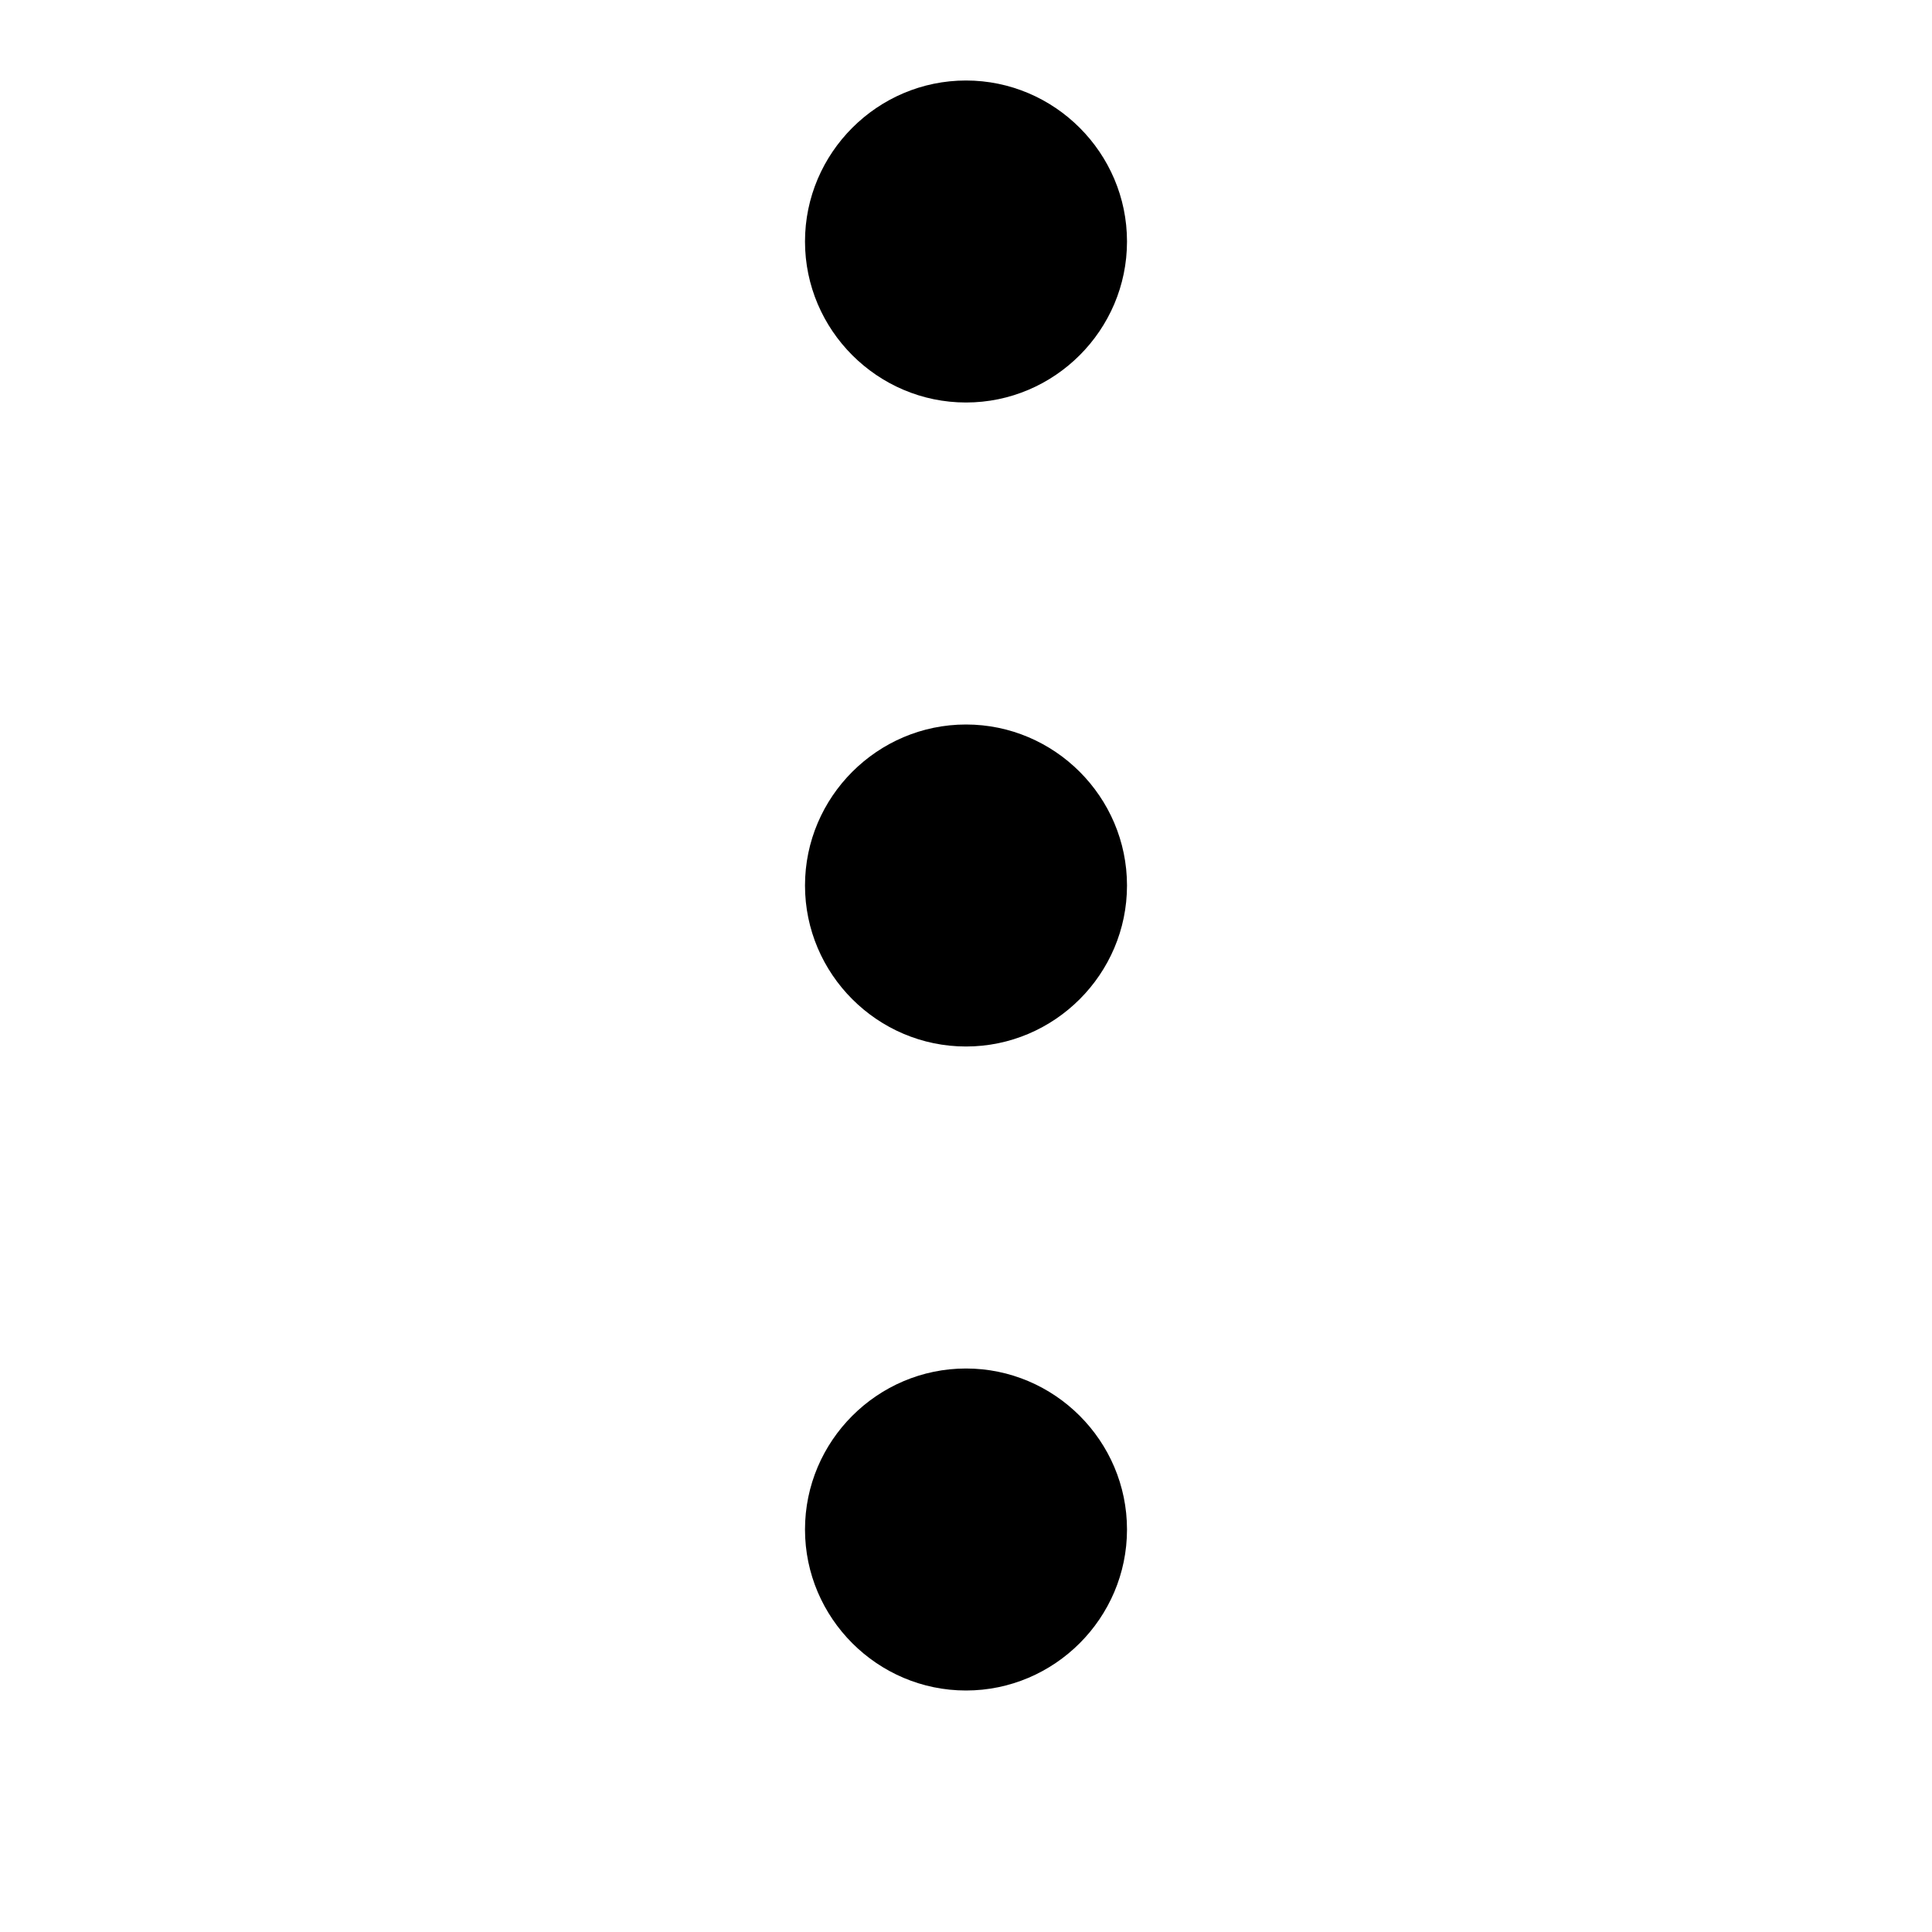
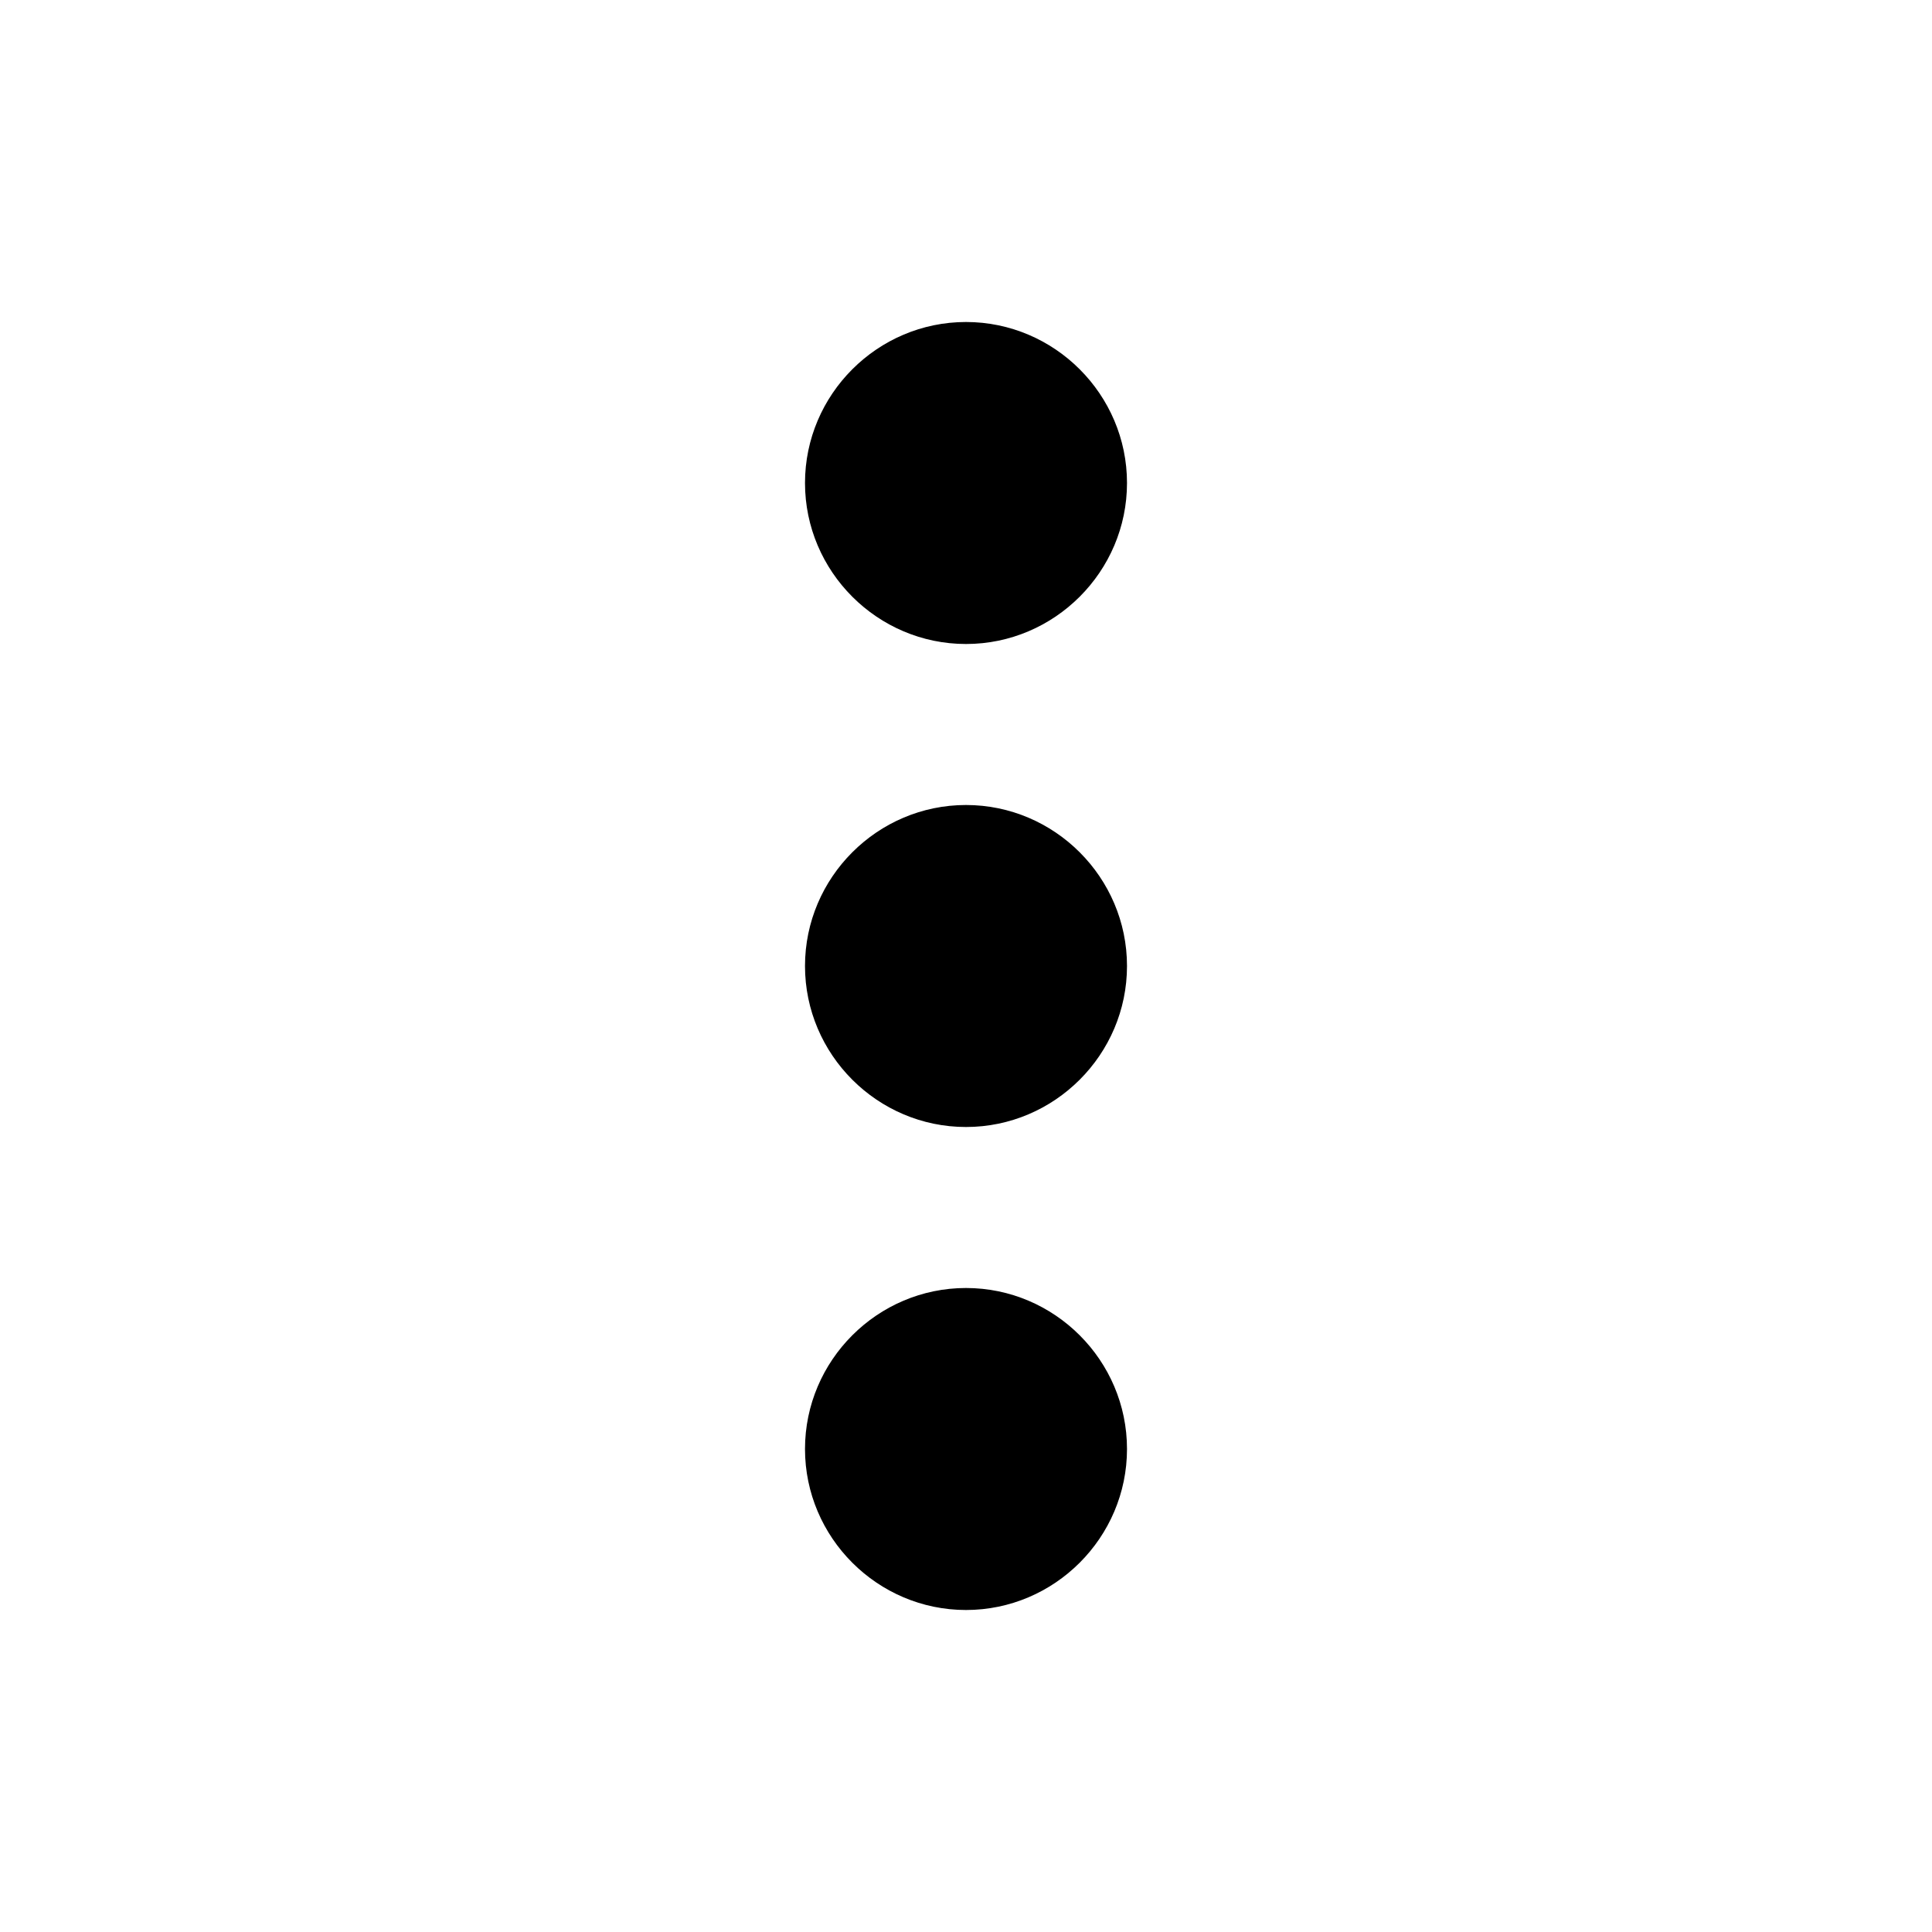
<svg xmlns="http://www.w3.org/2000/svg" viewBox="0 0 24 24">
-   <path d="M12 5C13.1 5 14 4.1 14 3C14 1.9 13.1 1 12 1C10.9 1 10 1.9 10 3C10 4.1 10.9 5 12 5ZM12 13C13.1 13 14 12.1 14 11C14 9.9 13.1 9 12 9C10.9 9 10 9.9 10 11C10 12.1 10.9 13 12 13ZM12 21C13.1 21 14 20.1 14 19C14 17.9 13.1 17 12 17C10.9 17 10 17.9 10 19C10 20.1 10.9 21 12 21Z" fill="currentColor" />
+   <path d="M12 8c1.1 0 2-.9 2-2s-.9-2-2-2-2 .9-2 2 .9 2 2 2zm0 2c-1.1 0-2 .9-2 2s.9 2 2 2 2-.9 2-2-.9-2-2-2zm0 6c-1.1 0-2 .9-2 2s.9 2 2 2 2-.9 2-2-.9-2-2-2z" fill="currentColor" />
</svg>
